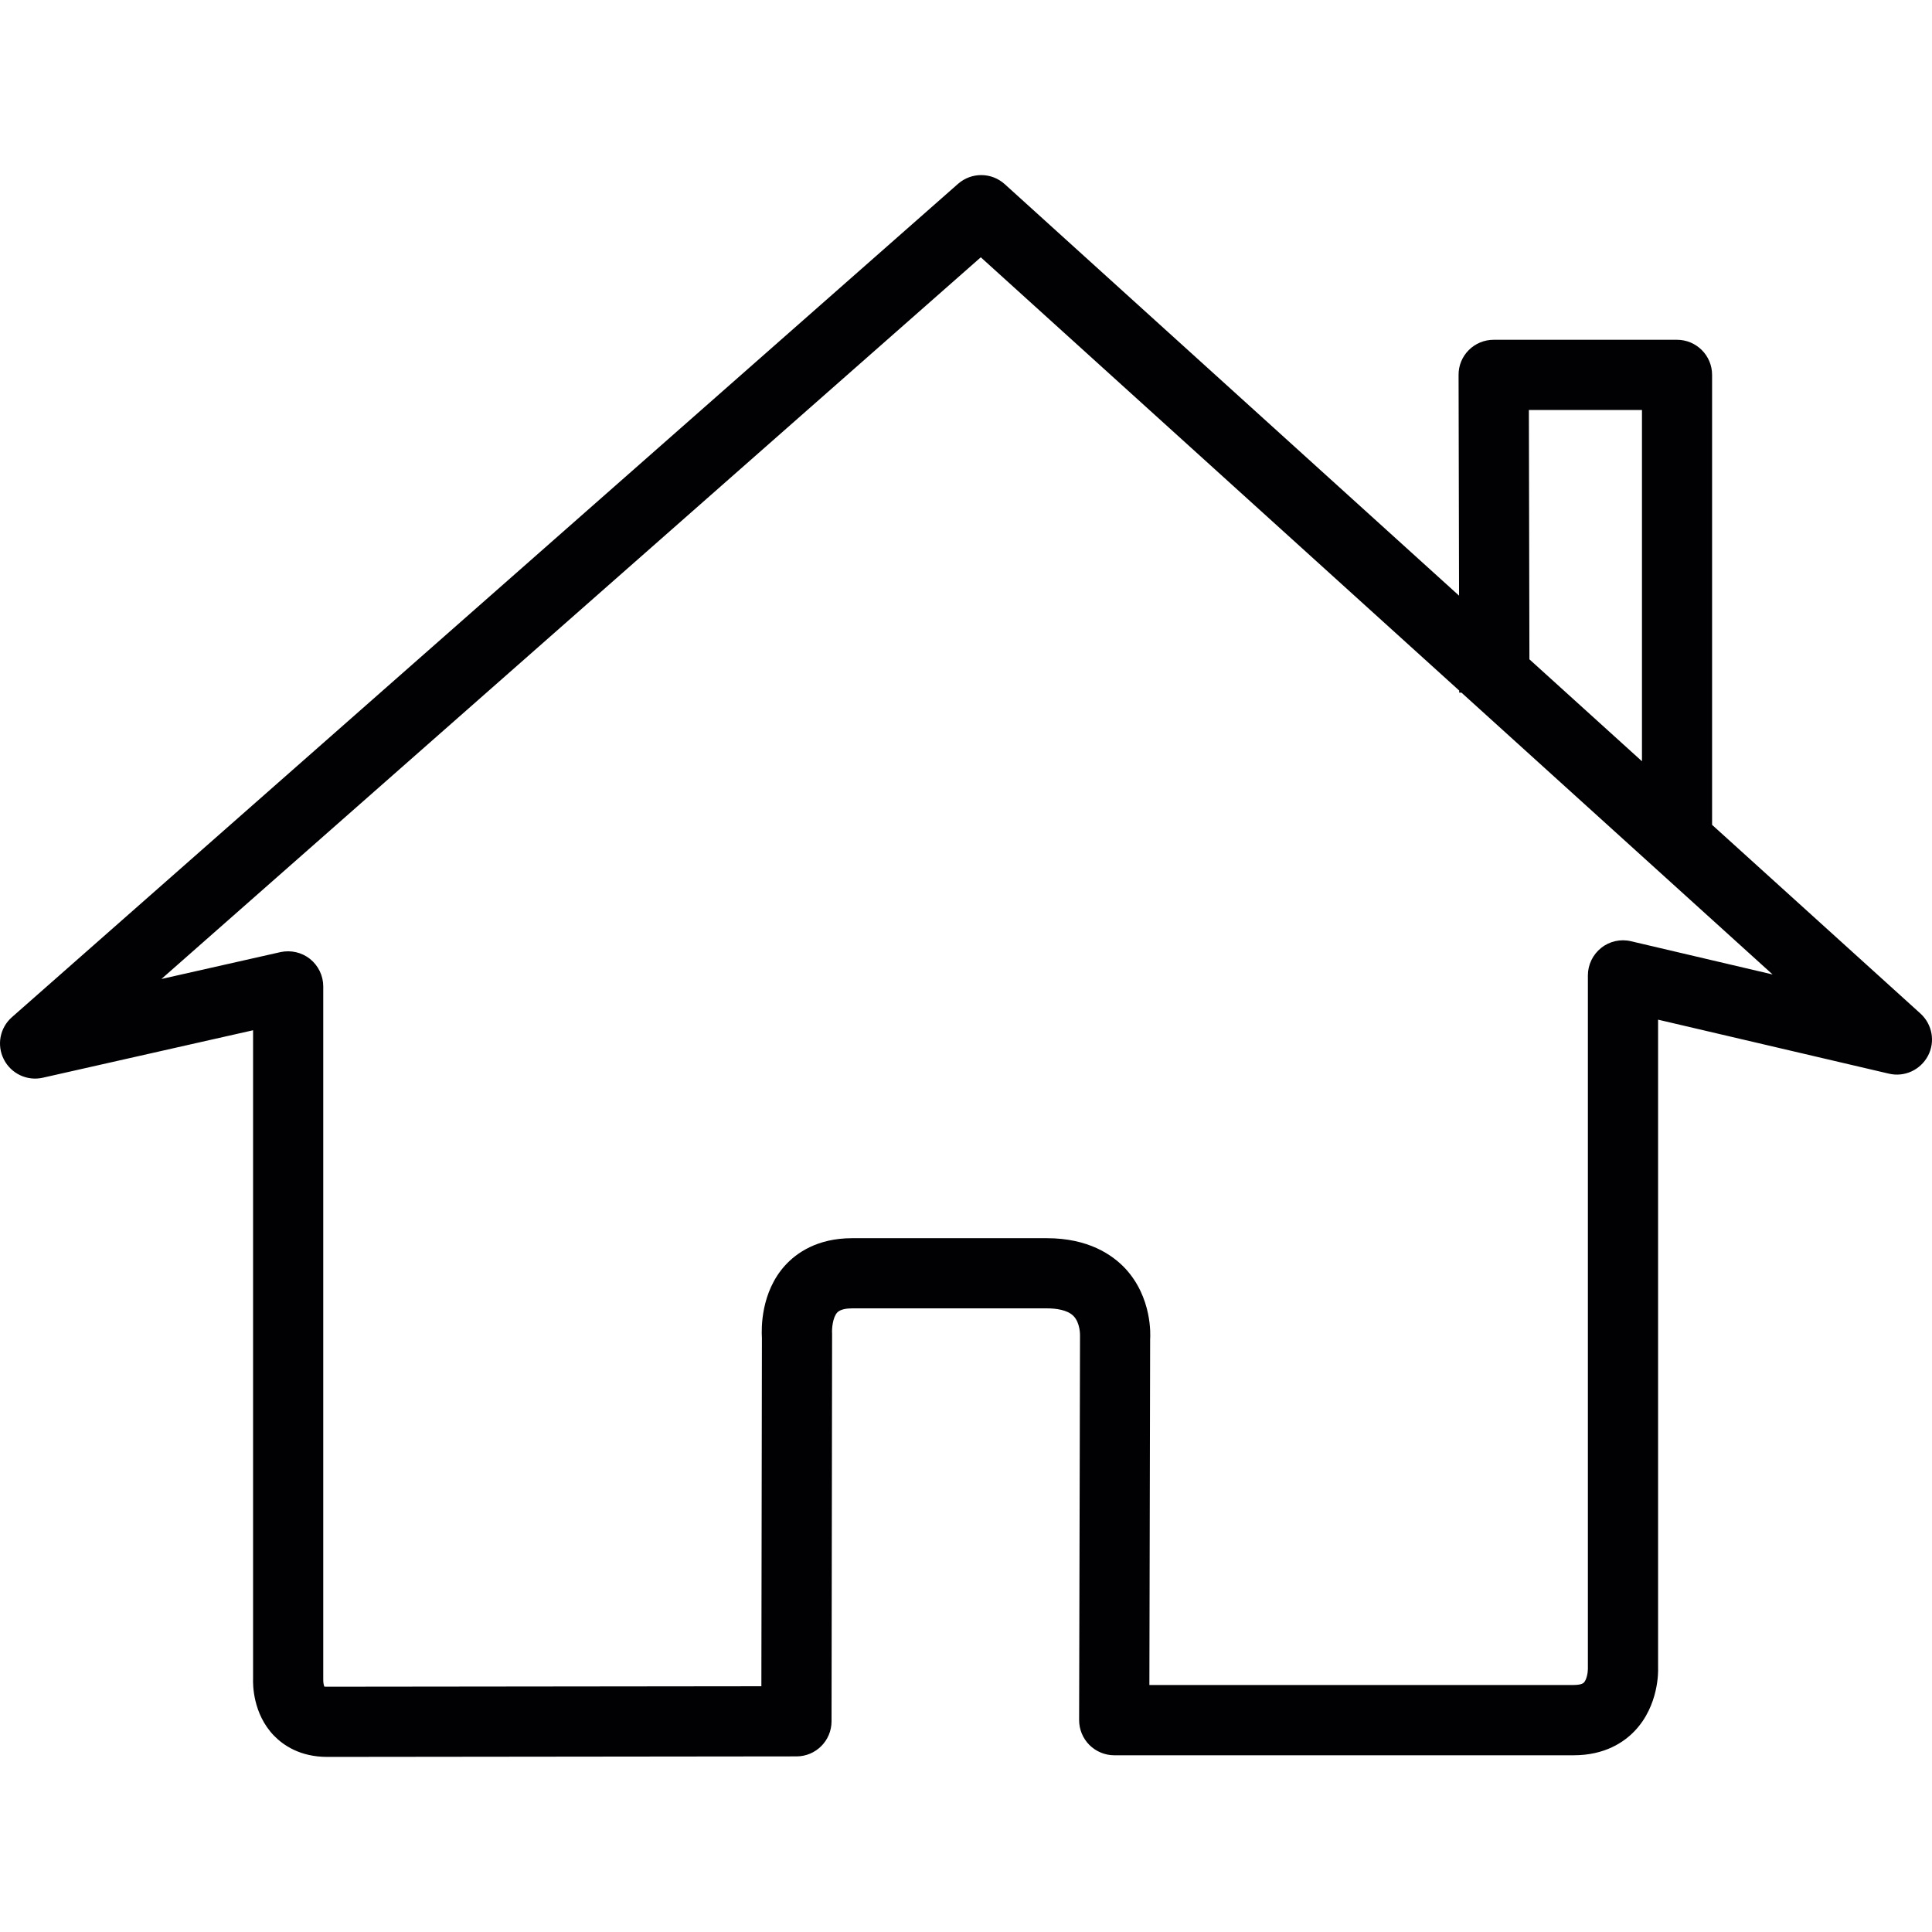
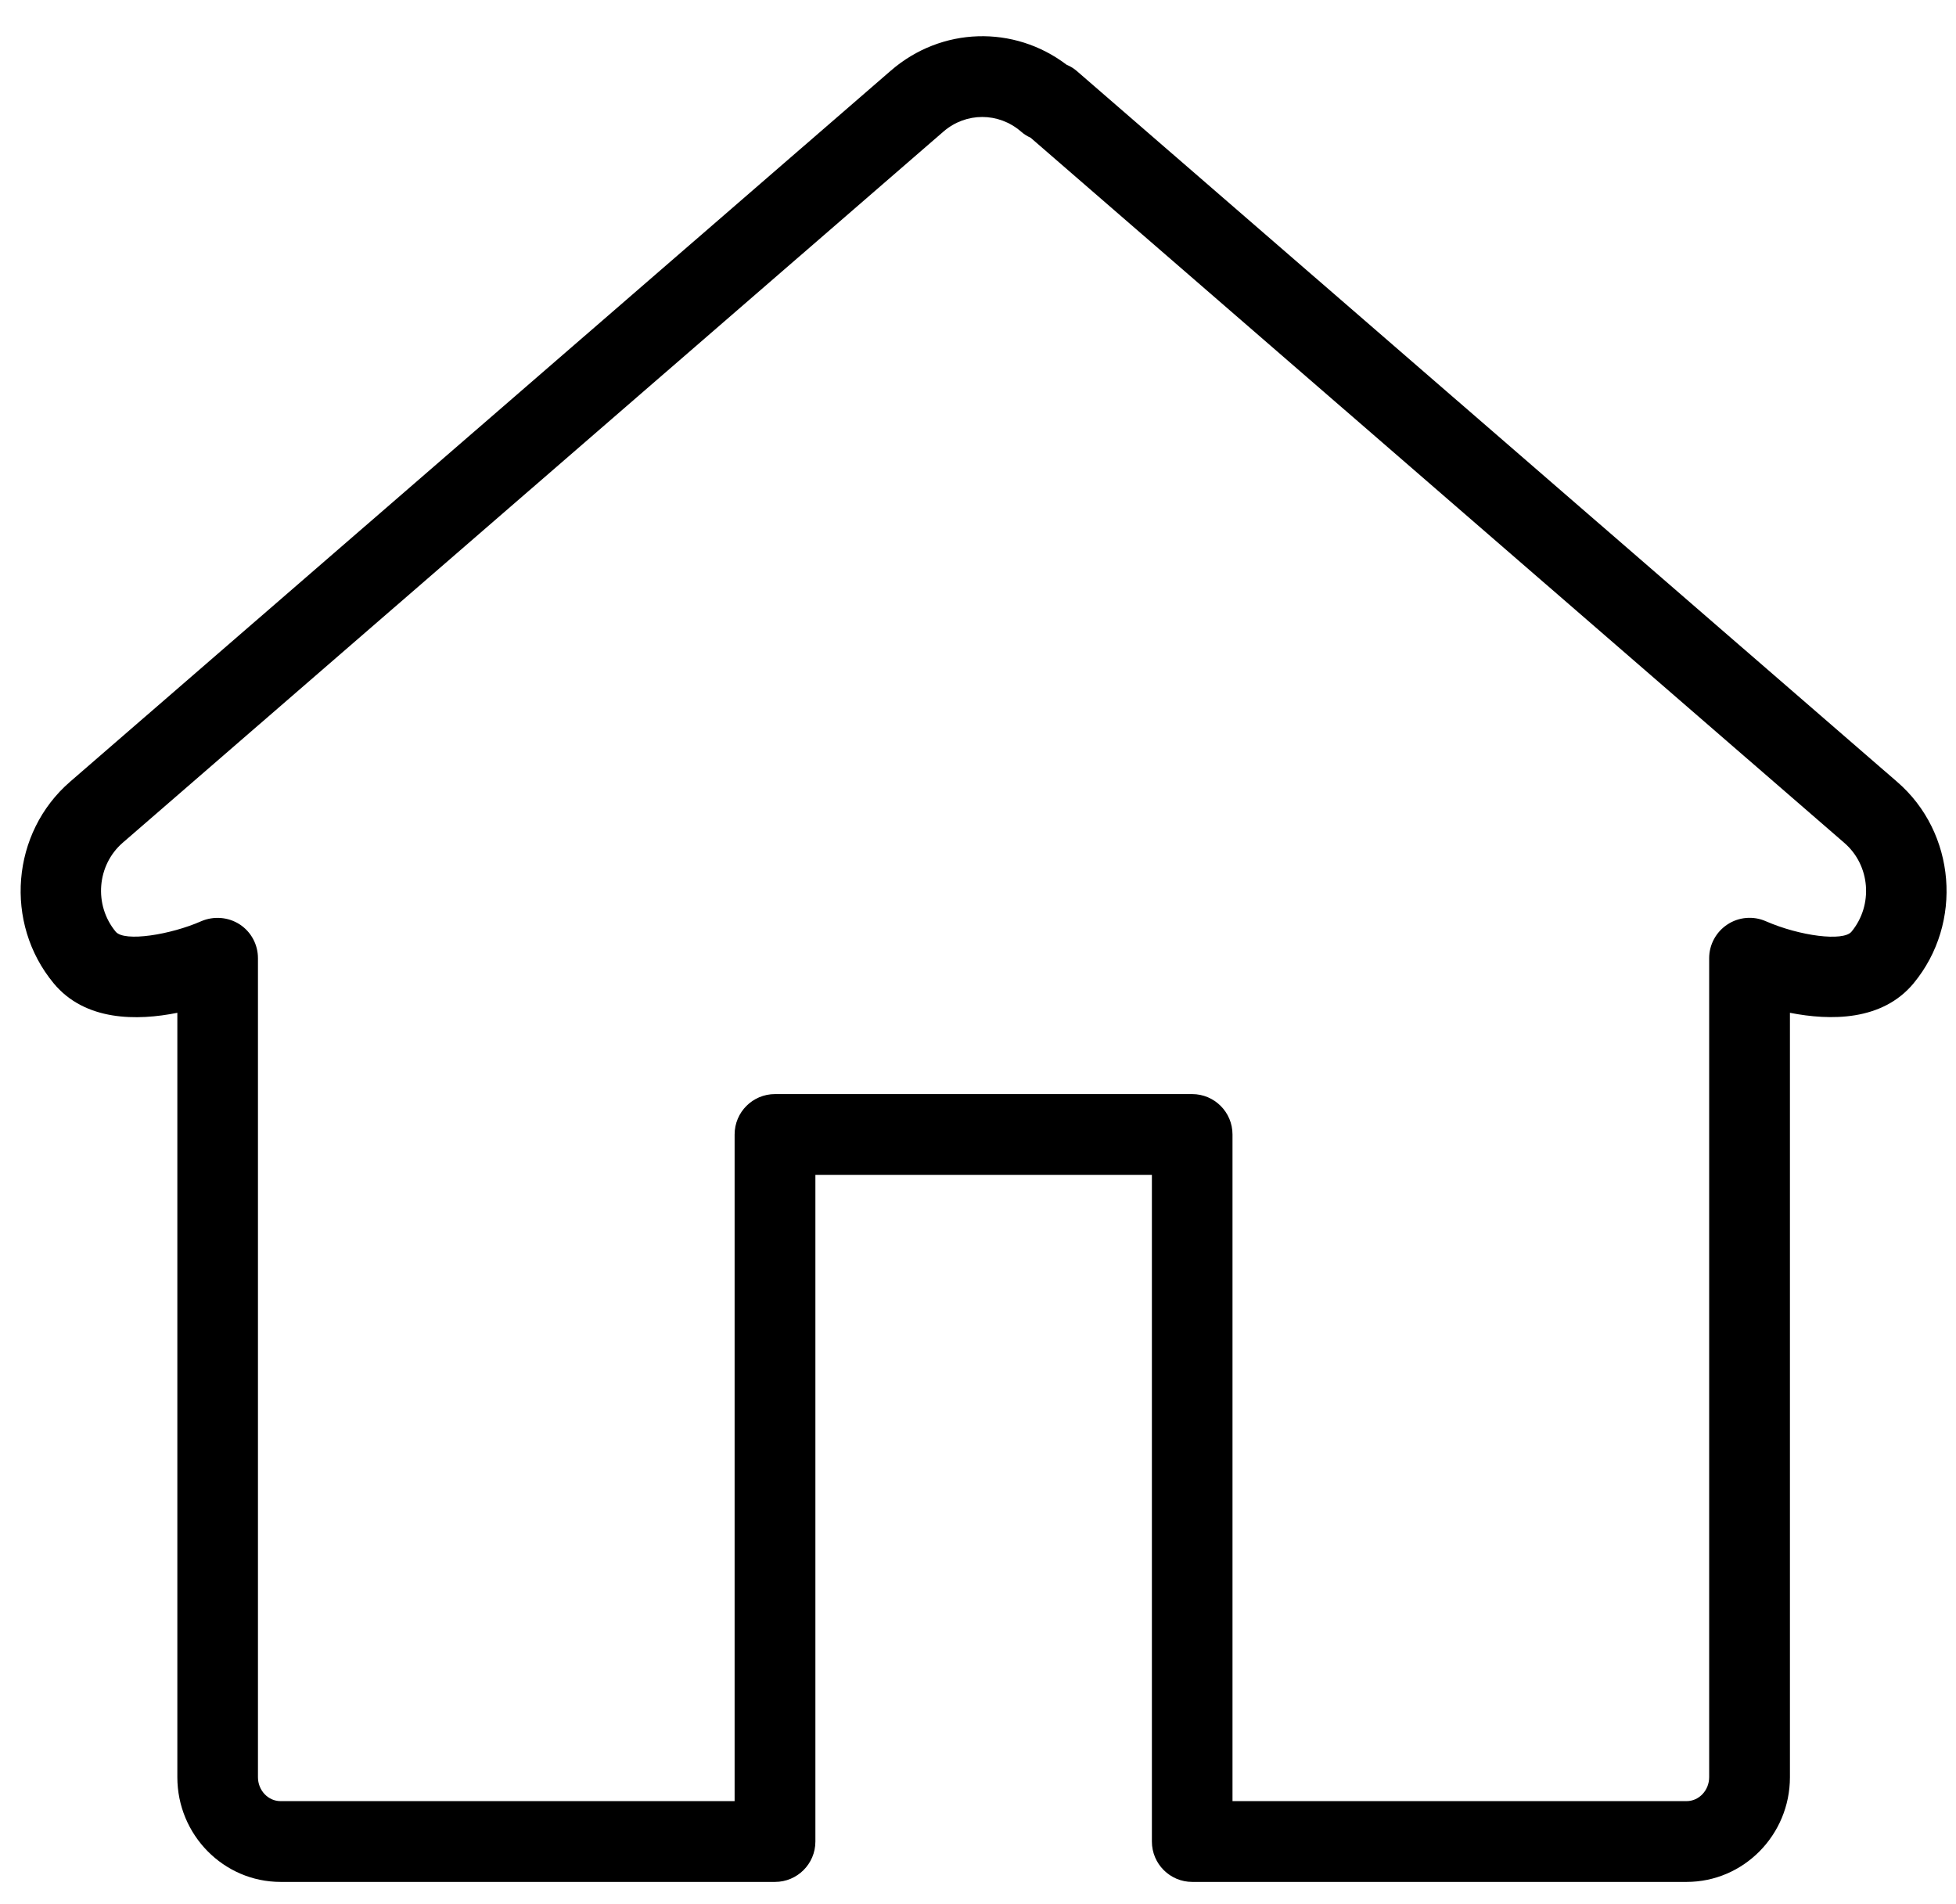
- <svg xmlns="http://www.w3.org/2000/svg" version="1.1" id="Capa_1" x="0px" y="0px" viewBox="0 0 201.865 201.865" style="enable-background:new 0 0 201.865 201.865;" xml:space="preserve">
-   <g>
-     <path style="fill:#010002;" d="M200.65,105.892l-21.763-19.709V39.168c0-2.026-1.643-3.665-3.665-3.665h-19.158   c-0.973,0-1.908,0.383-2.598,1.074c-0.691,0.691-1.077,1.625-1.066,2.602l0.05,23.059l-47.466-42.993   c-1.389-1.256-3.482-1.267-4.889-0.032L1.247,106.278c-1.263,1.109-1.61,2.924-0.841,4.42c0.759,1.485,2.434,2.28,4.066,1.908   l21.971-4.96v67.758c-0.021,0.591-0.032,3.647,2.18,5.944c0.981,1.009,2.738,2.222,5.569,2.222c5.282,0,49.027-0.054,49.027-0.054   c2.029,0,3.661-1.643,3.665-3.665l0.057-40.509c-0.036-0.472,0.05-1.671,0.537-2.205c0.329-0.351,1.034-0.433,1.557-0.433h20.353   c0.913,0,2.147,0.147,2.781,0.805c0.698,0.716,0.687,1.961,0.676,2.154l-0.093,40.058c0,0.97,0.379,1.904,1.07,2.598   c0.687,0.687,1.632,1.081,2.598,1.081h48.003c3.264,0,5.268-1.378,6.363-2.527c2.559-2.663,2.473-6.313,2.459-6.564V106.54   l24.111,5.64c1.643,0.39,3.307-0.39,4.091-1.868C202.225,108.834,201.896,107.019,200.65,105.892z M159.744,42.836h11.817v36.705   l-11.76-10.651L159.744,42.836z M170.409,98.344c-1.081-0.258-2.24,0-3.11,0.698c-0.873,0.694-1.389,1.754-1.389,2.874v72.486   c0,0.394-0.143,1.12-0.419,1.403c-0.225,0.222-0.762,0.251-1.07,0.251h-44.328l0.079-36.129c0.032-0.44,0.218-4.366-2.609-7.401   c-1.356-1.435-3.858-3.153-8.181-3.153H89.029c-3.654,0-5.83,1.557-7.011,2.859c-2.516,2.788-2.473,6.524-2.409,7.573   l-0.057,36.383c-10.629,0.011-41.017,0.05-45.366,0.05c-0.132,0-0.215-0.007-0.268-0.007c-0.007,0-0.018,0-0.025,0   c-0.068-0.147-0.118-0.426-0.118-0.676v-72.493c0-1.113-0.515-2.169-1.381-2.867c-0.873-0.694-2.015-0.948-3.096-0.712   l-12.433,2.806l85.613-75.406l49.986,45.269v0.218h0.236l32.51,29.447L170.409,98.344z" />
-   </g>
-   <g>
- </g>
-   <g>
- </g>
-   <g>
- </g>
-   <g>
- </g>
-   <g>
- </g>
-   <g>
- </g>
-   <g>
- </g>
-   <g>
- </g>
-   <g>
- </g>
-   <g>
- </g>
-   <g>
- </g>
-   <g>
- </g>
-   <g>
- </g>
-   <g>
- </g>
-   <g>
- </g>
+ <svg xmlns="http://www.w3.org/2000/svg" version="1.1" id="home" x="0px" y="0px" width="212px" height="206.25px" viewBox="394.5 418.584 212 206.25" enable-background="new 394.5 418.584 212 206.25" xml:space="preserve">
+   <path d="M600.116,503.301l-88.955-77.062c-0.298-0.254-0.656-0.472-1.059-0.639c-5.693-4.32-13.557-4.119-19.049,0.639  l-88.956,77.053c-6.376,5.519-7.181,15.313-1.784,21.839c3.411,4.128,9.069,4.075,13.408,3.2v82.834  c0,6.253,5.02,11.344,11.195,11.344h53.586c2.414,0,4.374-1.96,4.374-4.373v-72.242h36.471v72.242c0,2.413,1.959,4.373,4.372,4.373  h53.587c6.175,0,11.195-5.091,11.195-11.344v-82.834c4.355,0.857,9.996,0.919,13.407-3.2  C607.297,518.606,606.492,508.802,600.116,503.301z M595.166,519.551c-0.9,1.058-5.563,0.48-9.288-1.146  c-1.355-0.595-2.93-0.454-4.146,0.351c-1.233,0.805-1.985,2.187-1.985,3.655v88.746c0,1.435-1.103,2.598-2.449,2.598h-49.214  v-72.242c0-2.414-1.959-4.373-4.373-4.373h-45.217c-2.414,0-4.373,1.959-4.373,4.373v72.242h-49.214  c-1.347,0-2.449-1.163-2.449-2.598V522.41c0-1.478-0.744-2.859-1.985-3.664c-1.233-0.796-2.799-0.919-4.155-0.342  c-3.306,1.461-8.334,2.283-9.279,1.138c-2.388-2.887-2.046-7.207,0.77-9.647l88.956-77.061c2.432-2.099,5.956-2.099,8.388,0  c0.314,0.28,0.674,0.507,1.05,0.674l88.186,76.405C597.213,512.344,597.553,516.664,595.166,519.551L595.166,519.551z" />
</svg>
